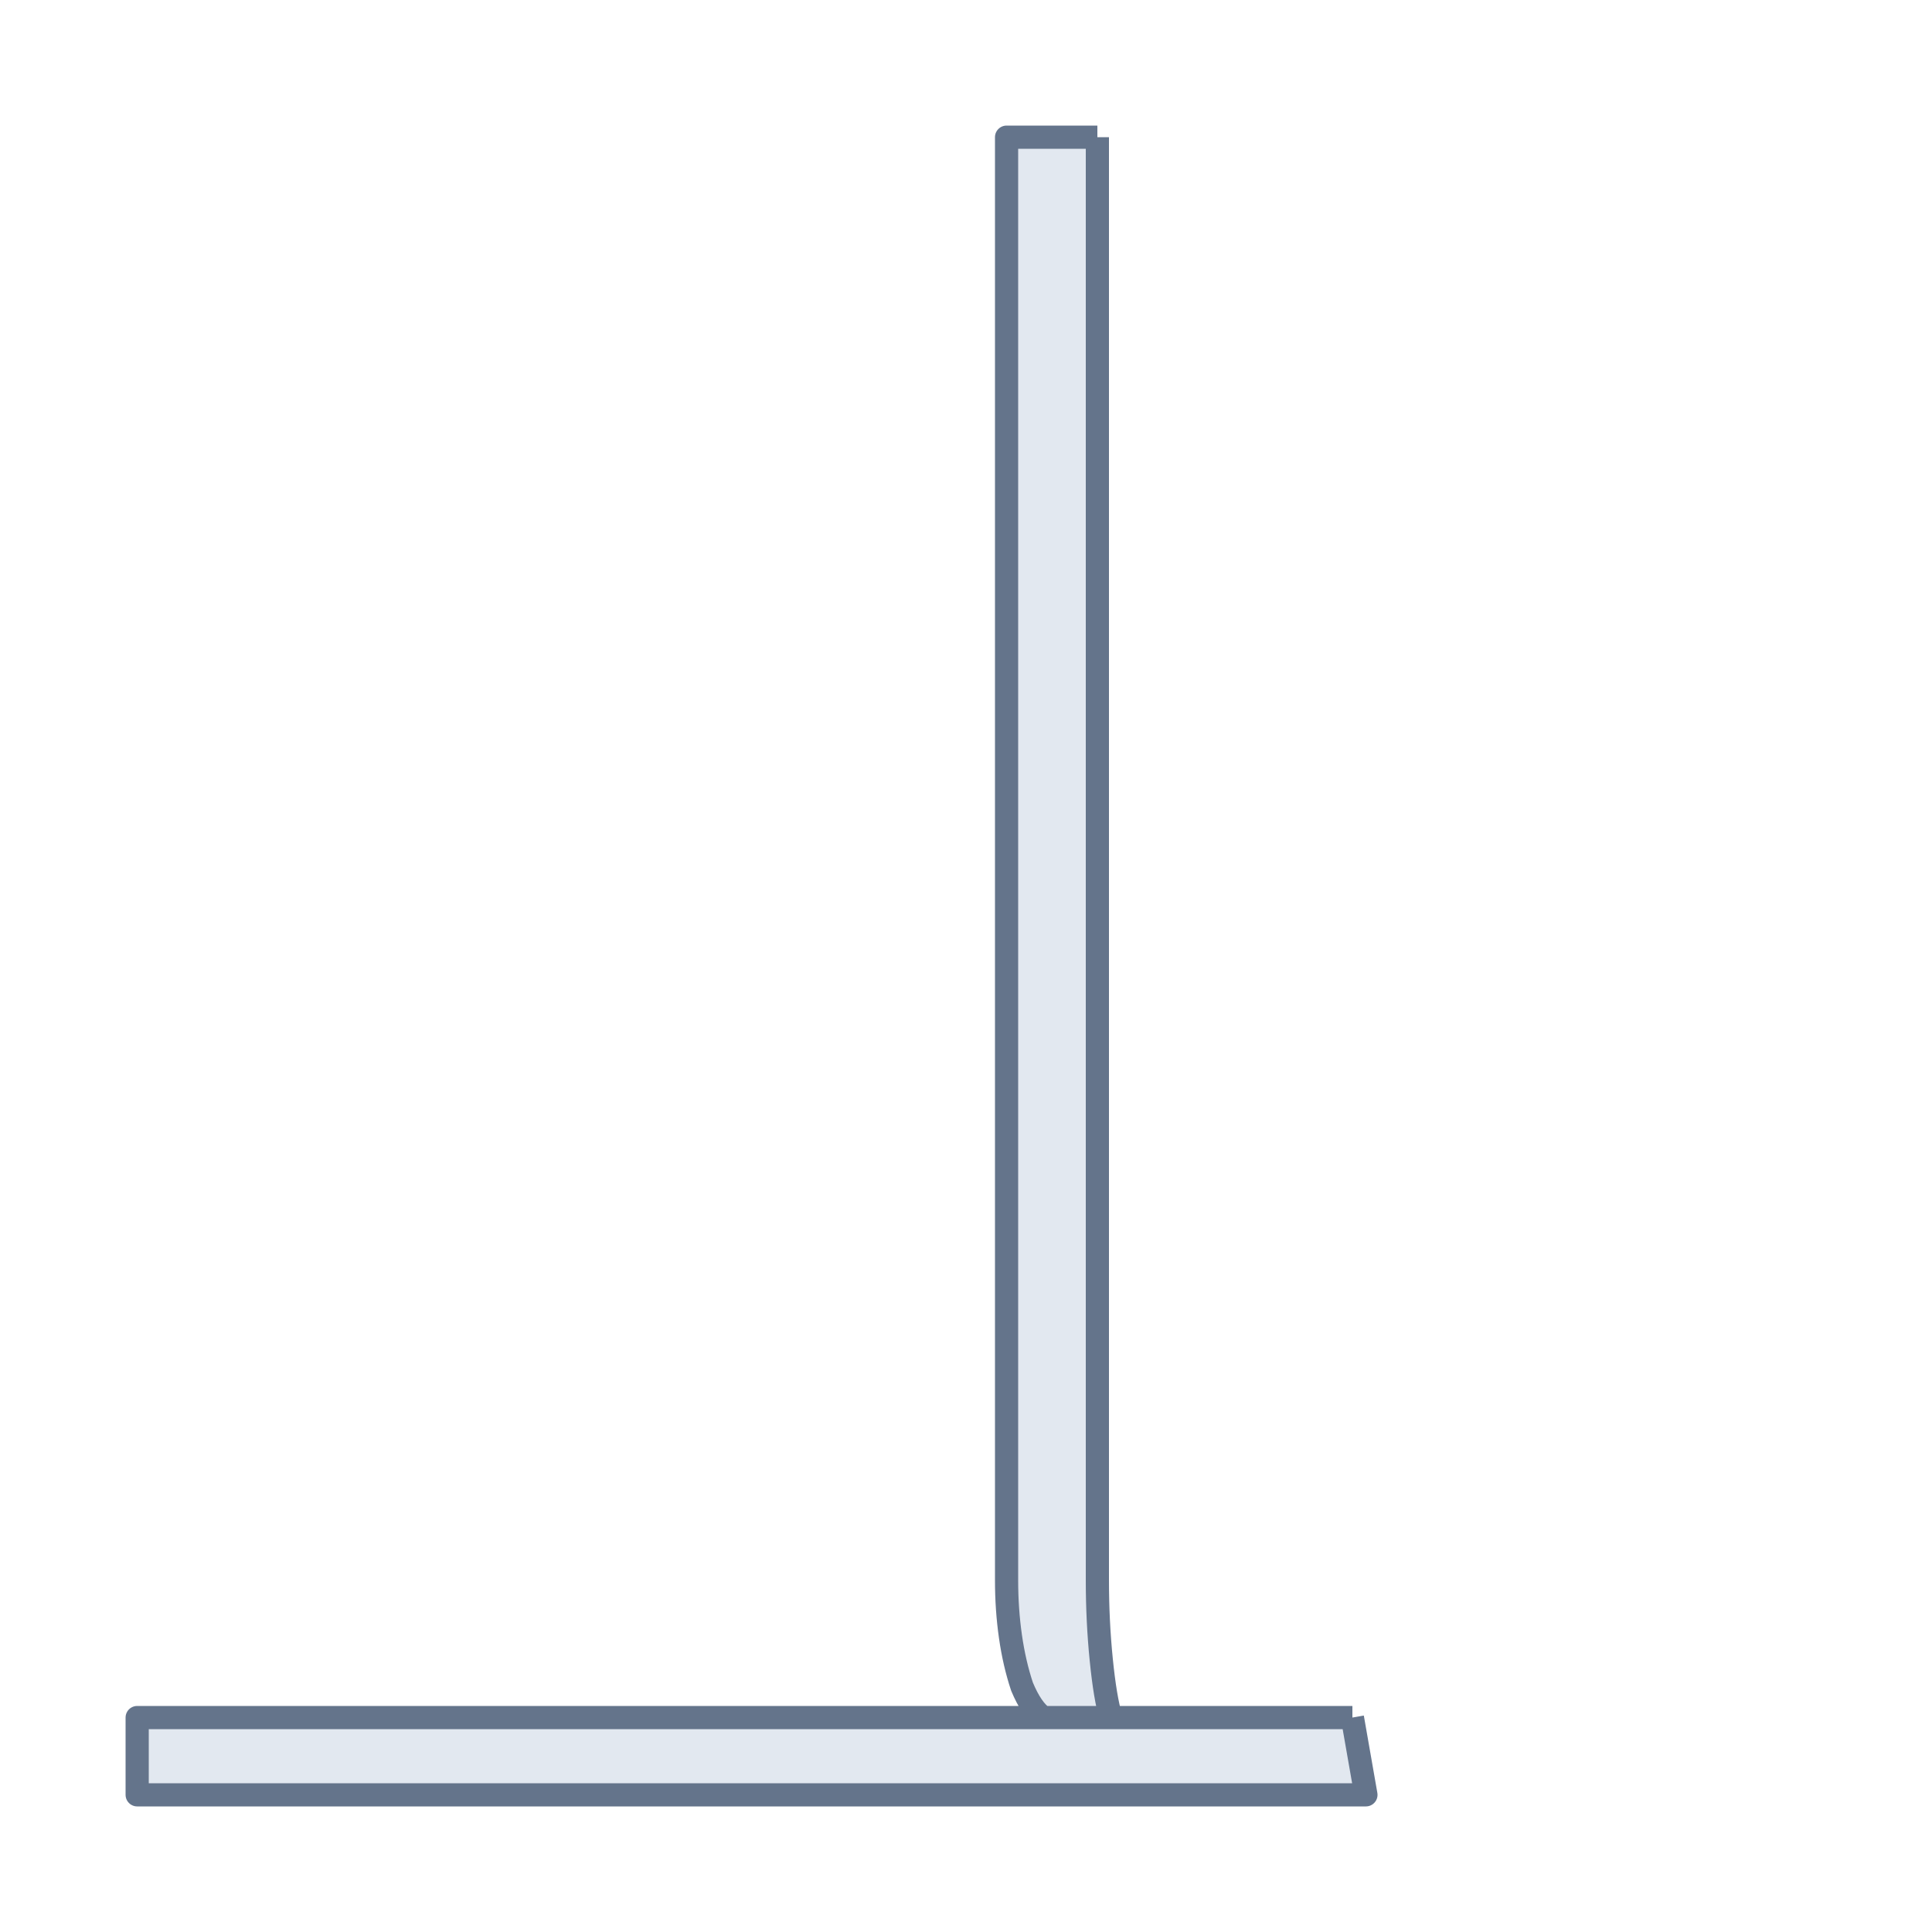
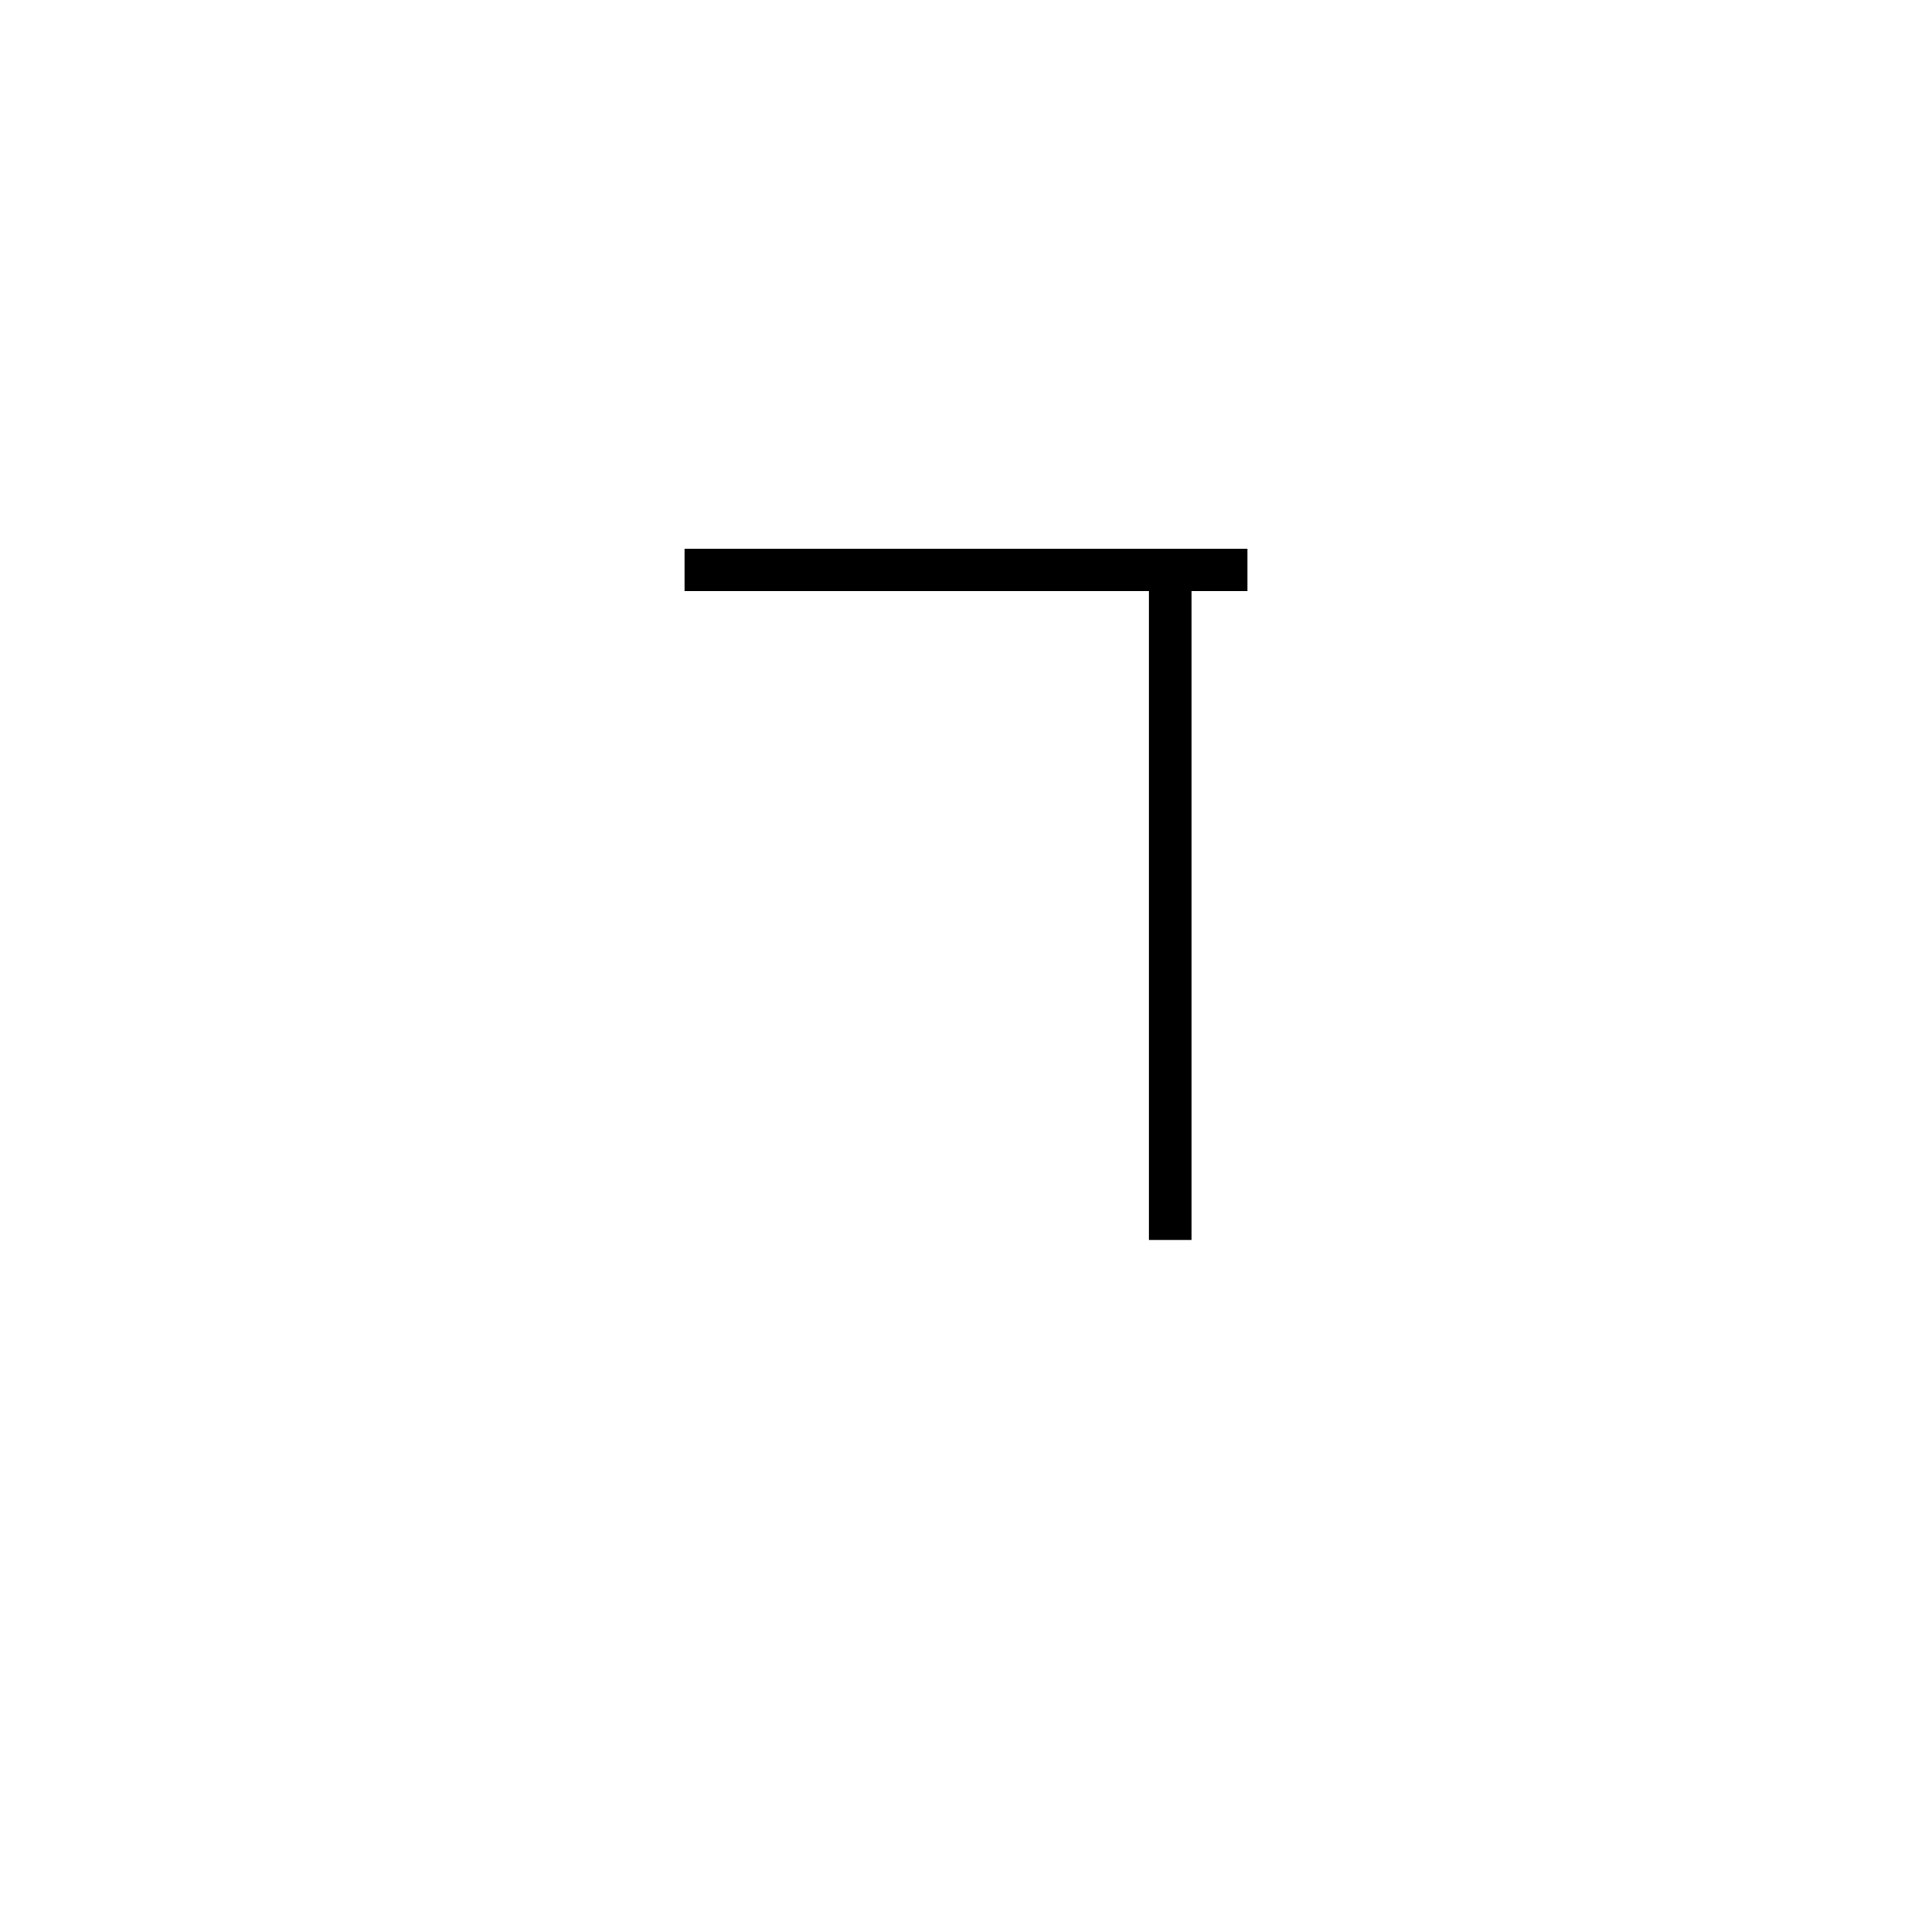
- <svg xmlns="http://www.w3.org/2000/svg" viewBox="0 0 100 100" fill="none">
-   <path d="M 70 88.9 L 7.1 88.9 L 7.1 92.9 L 70.7 92.9 L 70 88.9 M 56.8 7.1 L 52.1 7.1 L 52.1 81.8 Q 52.1 83.3 52.3 84.7 Q 52.5 86.1 52.9 87.3 Q 53.4 88.5 54 88.9 L 54 88.9 L 57.5 88.9 Q 57.2 87.9 57 85.9 Q 56.8 83.9 56.8 81.8 L 56.8 81.8 L 56.8 7.1" fill="#e2e8f0" stroke="#64748b" stroke-width="1.2" stroke-linejoin="round" />
+ <svg xmlns="http://www.w3.org/2000/svg" viewBox="0 0 100 100" fill="none" stroke="currentColor" stroke-linecap="butt" stroke-linejoin="round" data-glyph="ד" data-group="he-print" data-outline="true">
+   <path id="stroke-1" d="M 35.43 29.5 L 64.57 29.5" fill="none" stroke="currentColor" stroke-width="2.2" stroke-linecap="butt" stroke-linejoin="round" />
+   <path id="stroke-2" d="M 60.57 29.5 L 60.57 64.18" fill="none" stroke="currentColor" stroke-width="2.2" stroke-linecap="butt" stroke-linejoin="round" />
</svg>
